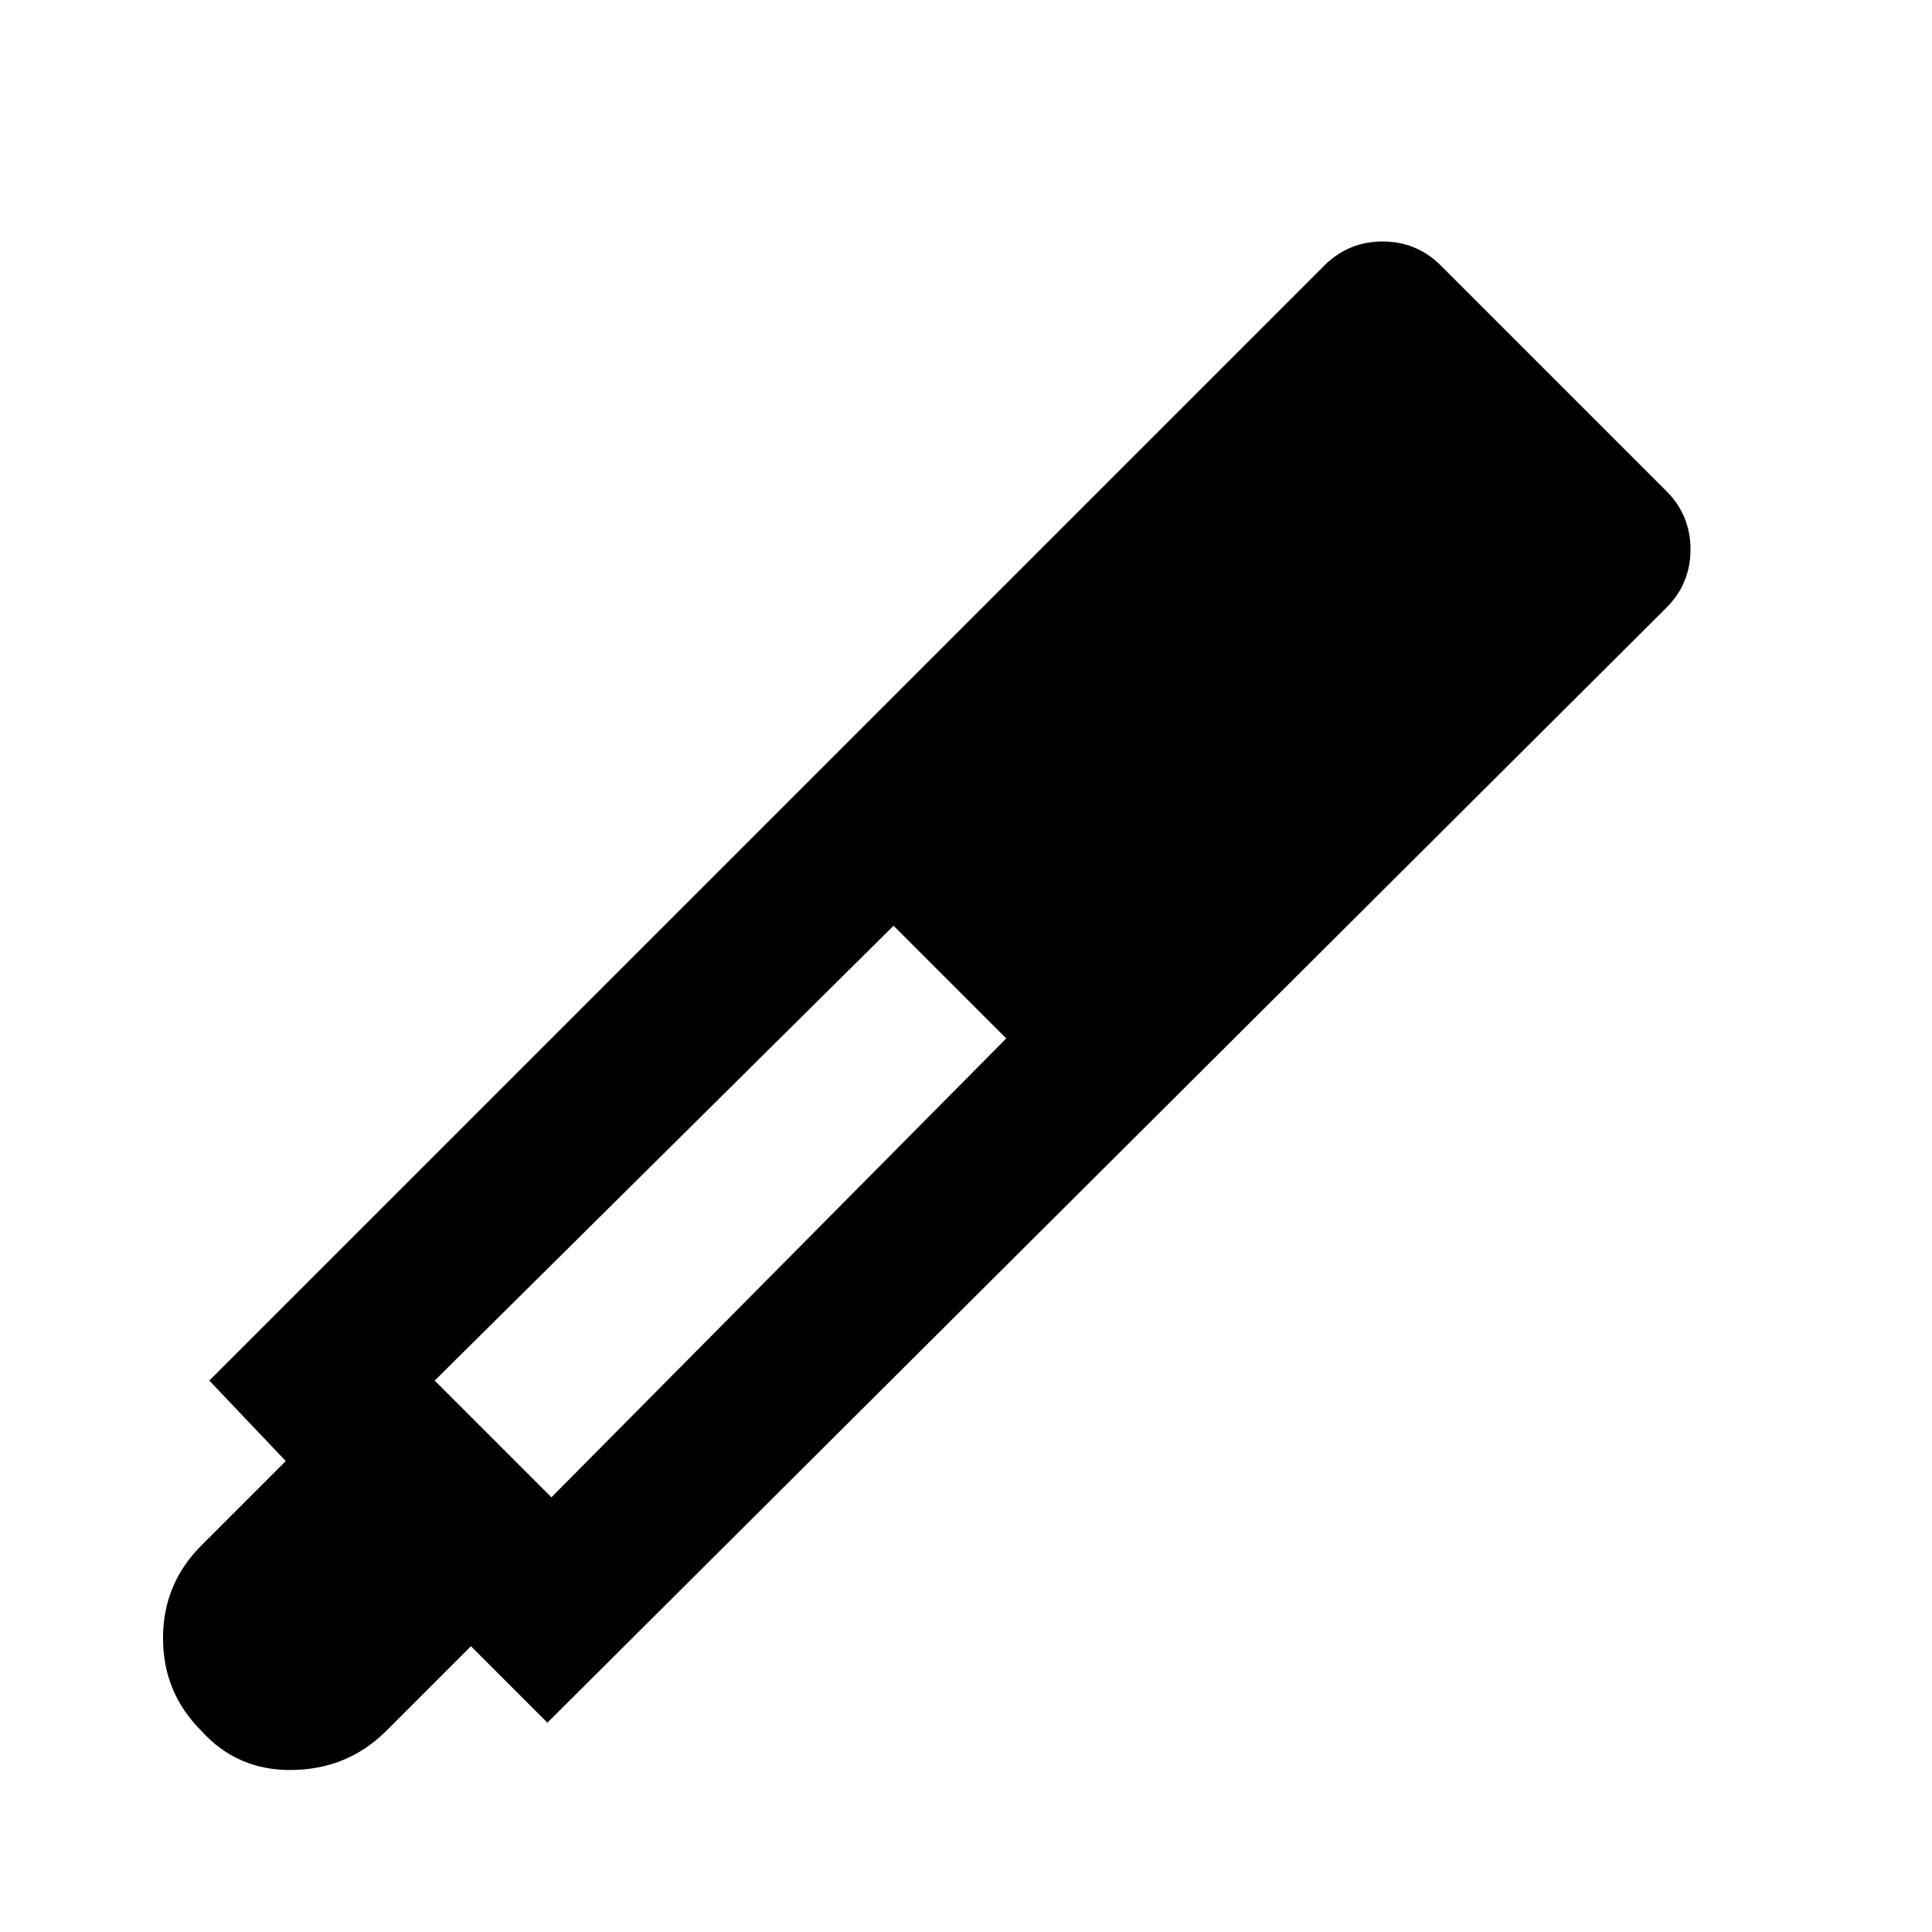
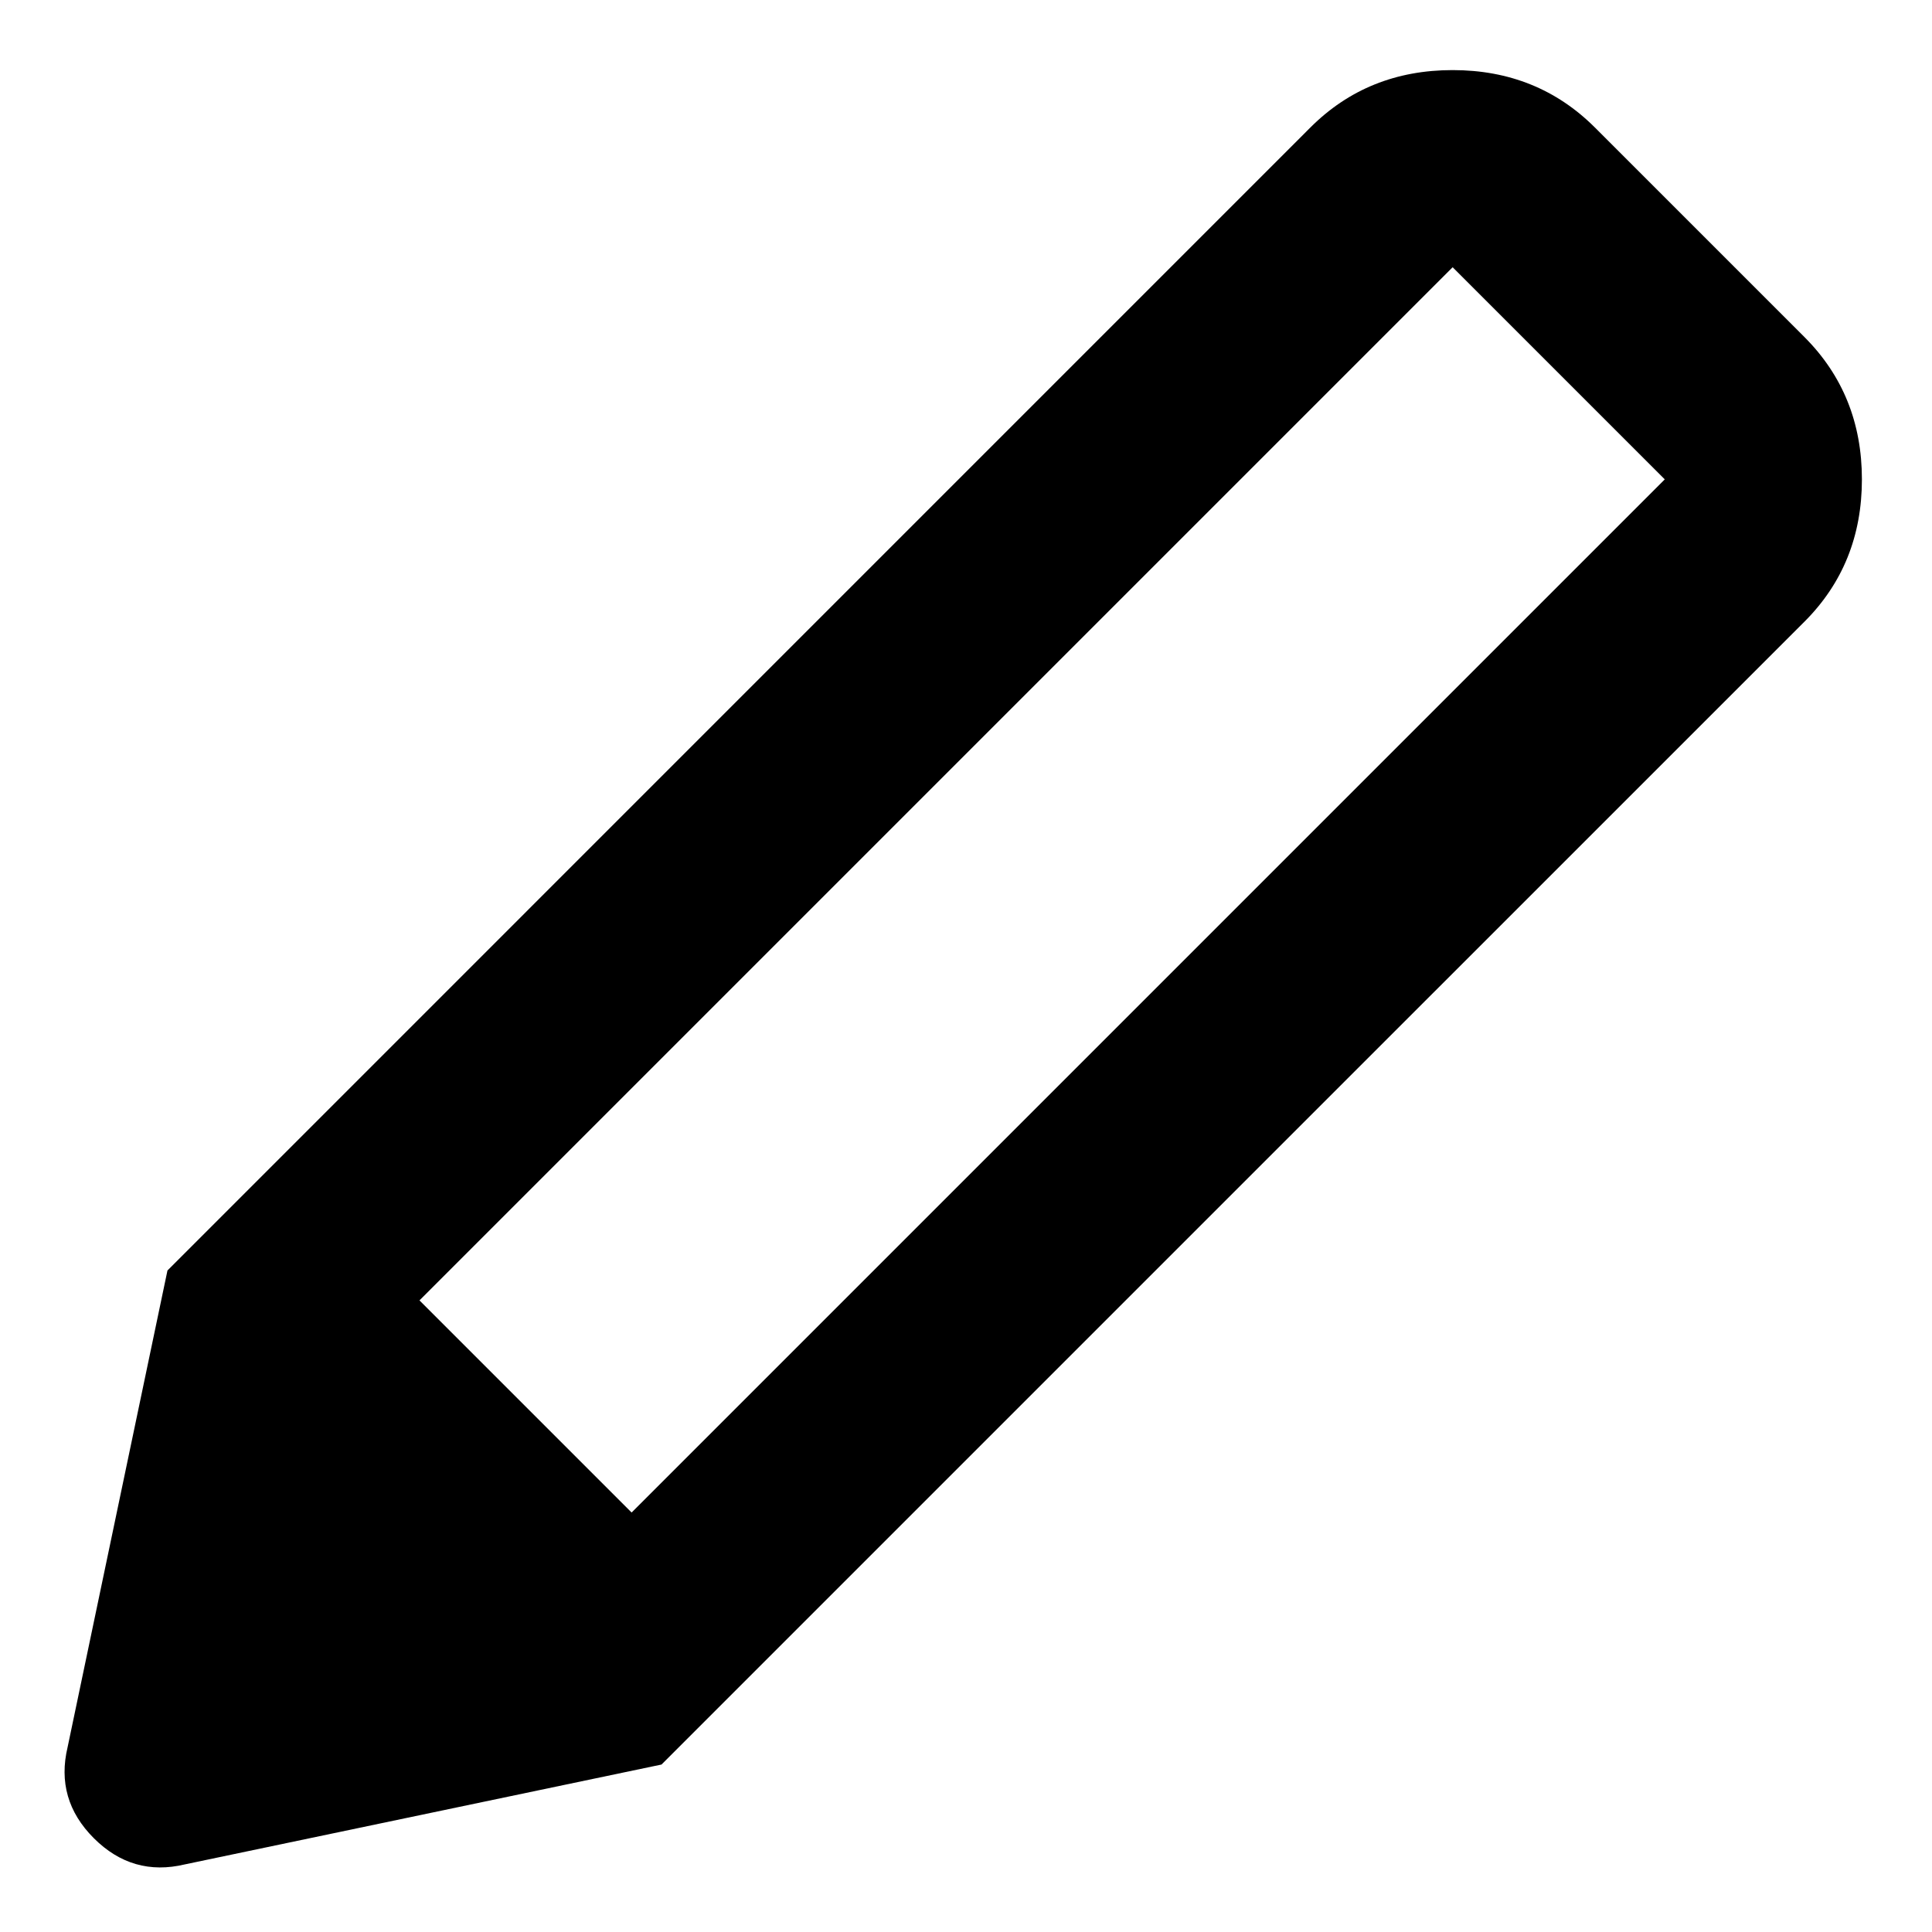
- <svg xmlns="http://www.w3.org/2000/svg" height="24px" viewBox="0 -960 960 960" width="24px" fill="#000000">
-   <path d="m272-104-38-38-42 42q-19 19-46.5 19.5T100-100q-19-19-19-46t19-46l42-42-38-40 554-554q12-12 29-12t29 12l112 112q12 12 12 29t-12 29L272-104Zm172-396L216-274l58 58 226-228-56-56Z" />
+ <svg xmlns="http://www.w3.org/2000/svg" width="25" height="25" viewBox="0 0 25 25" fill="none">
+   <path d="M2.393 24.125C1.941 24.233 1.548 24.12 1.214 23.786C0.88 23.452 0.767 23.059 0.875 22.607L2.167 16.44L8.56 22.833L2.393 24.125ZM8.56 22.833L2.167 16.44L16.956 1.65C17.451 1.155 18.065 0.907 18.797 0.907C19.529 0.907 20.142 1.155 20.638 1.65L23.35 4.362C23.845 4.858 24.093 5.471 24.093 6.203C24.093 6.935 23.845 7.549 23.35 8.044L15.955 15.438L8.56 22.833ZM18.797 3.458L5.428 16.827L8.173 19.572L21.542 6.203L18.797 3.458Z" fill="black" />
</svg>
